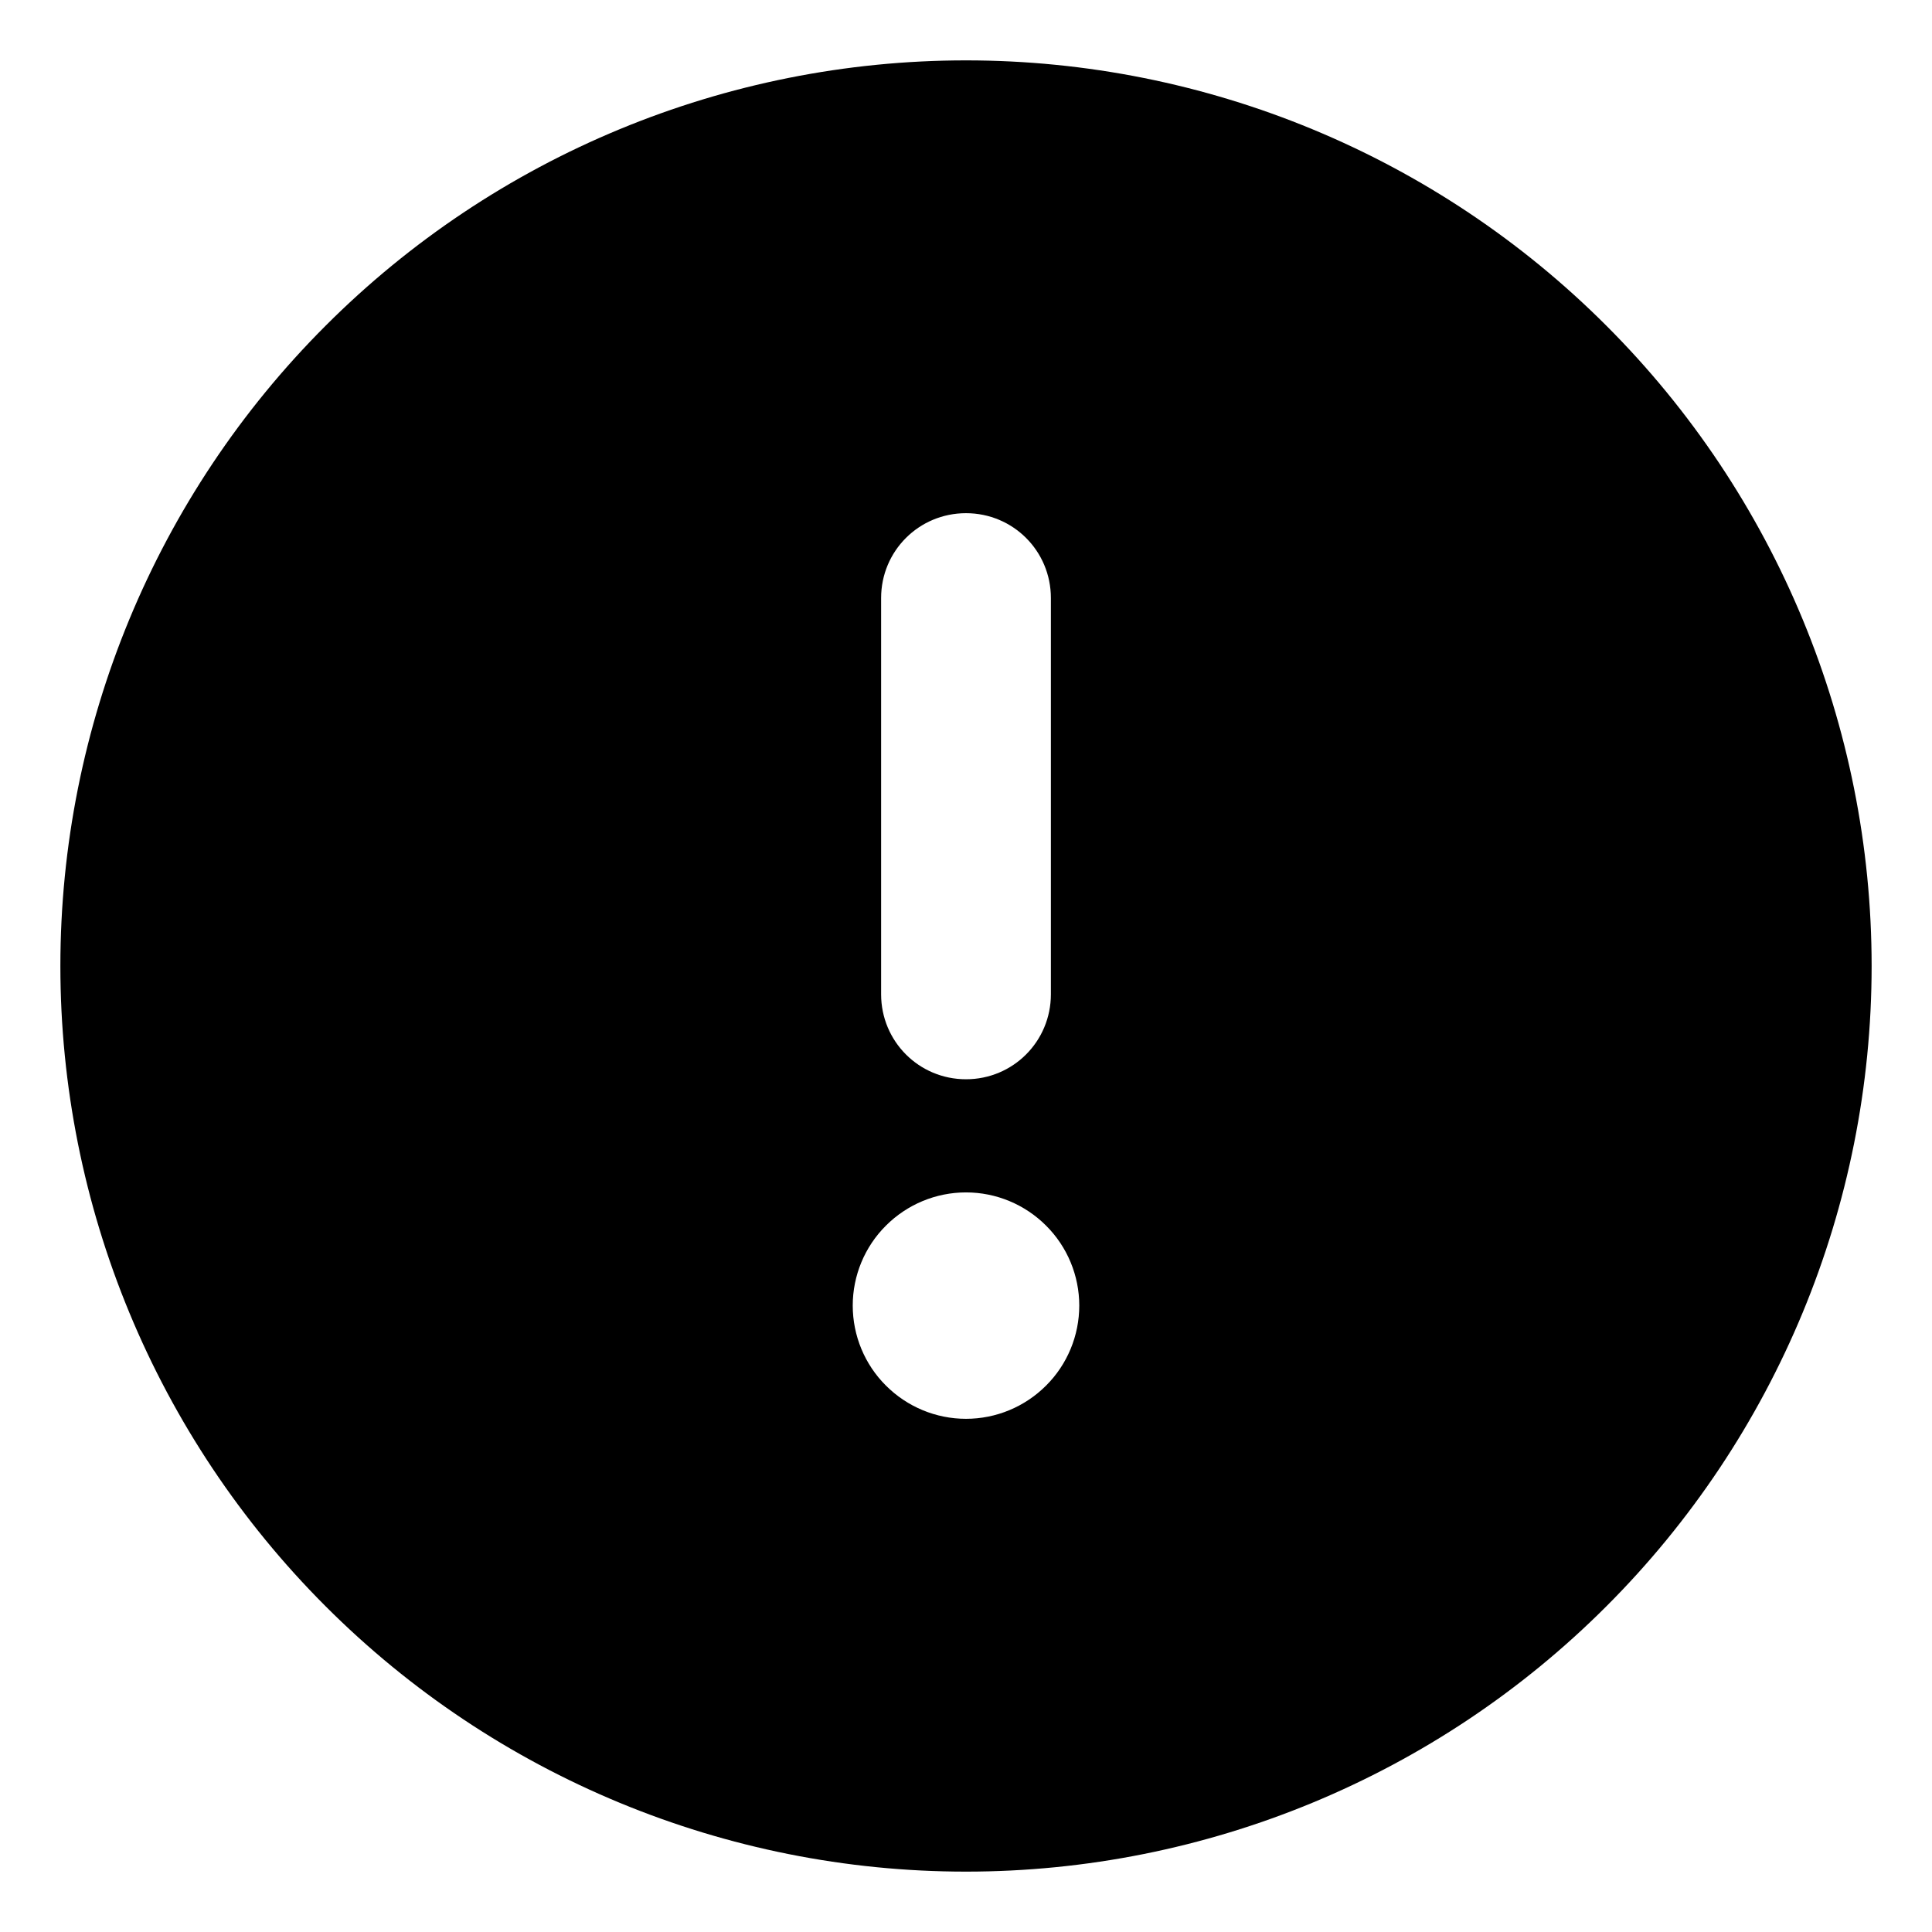
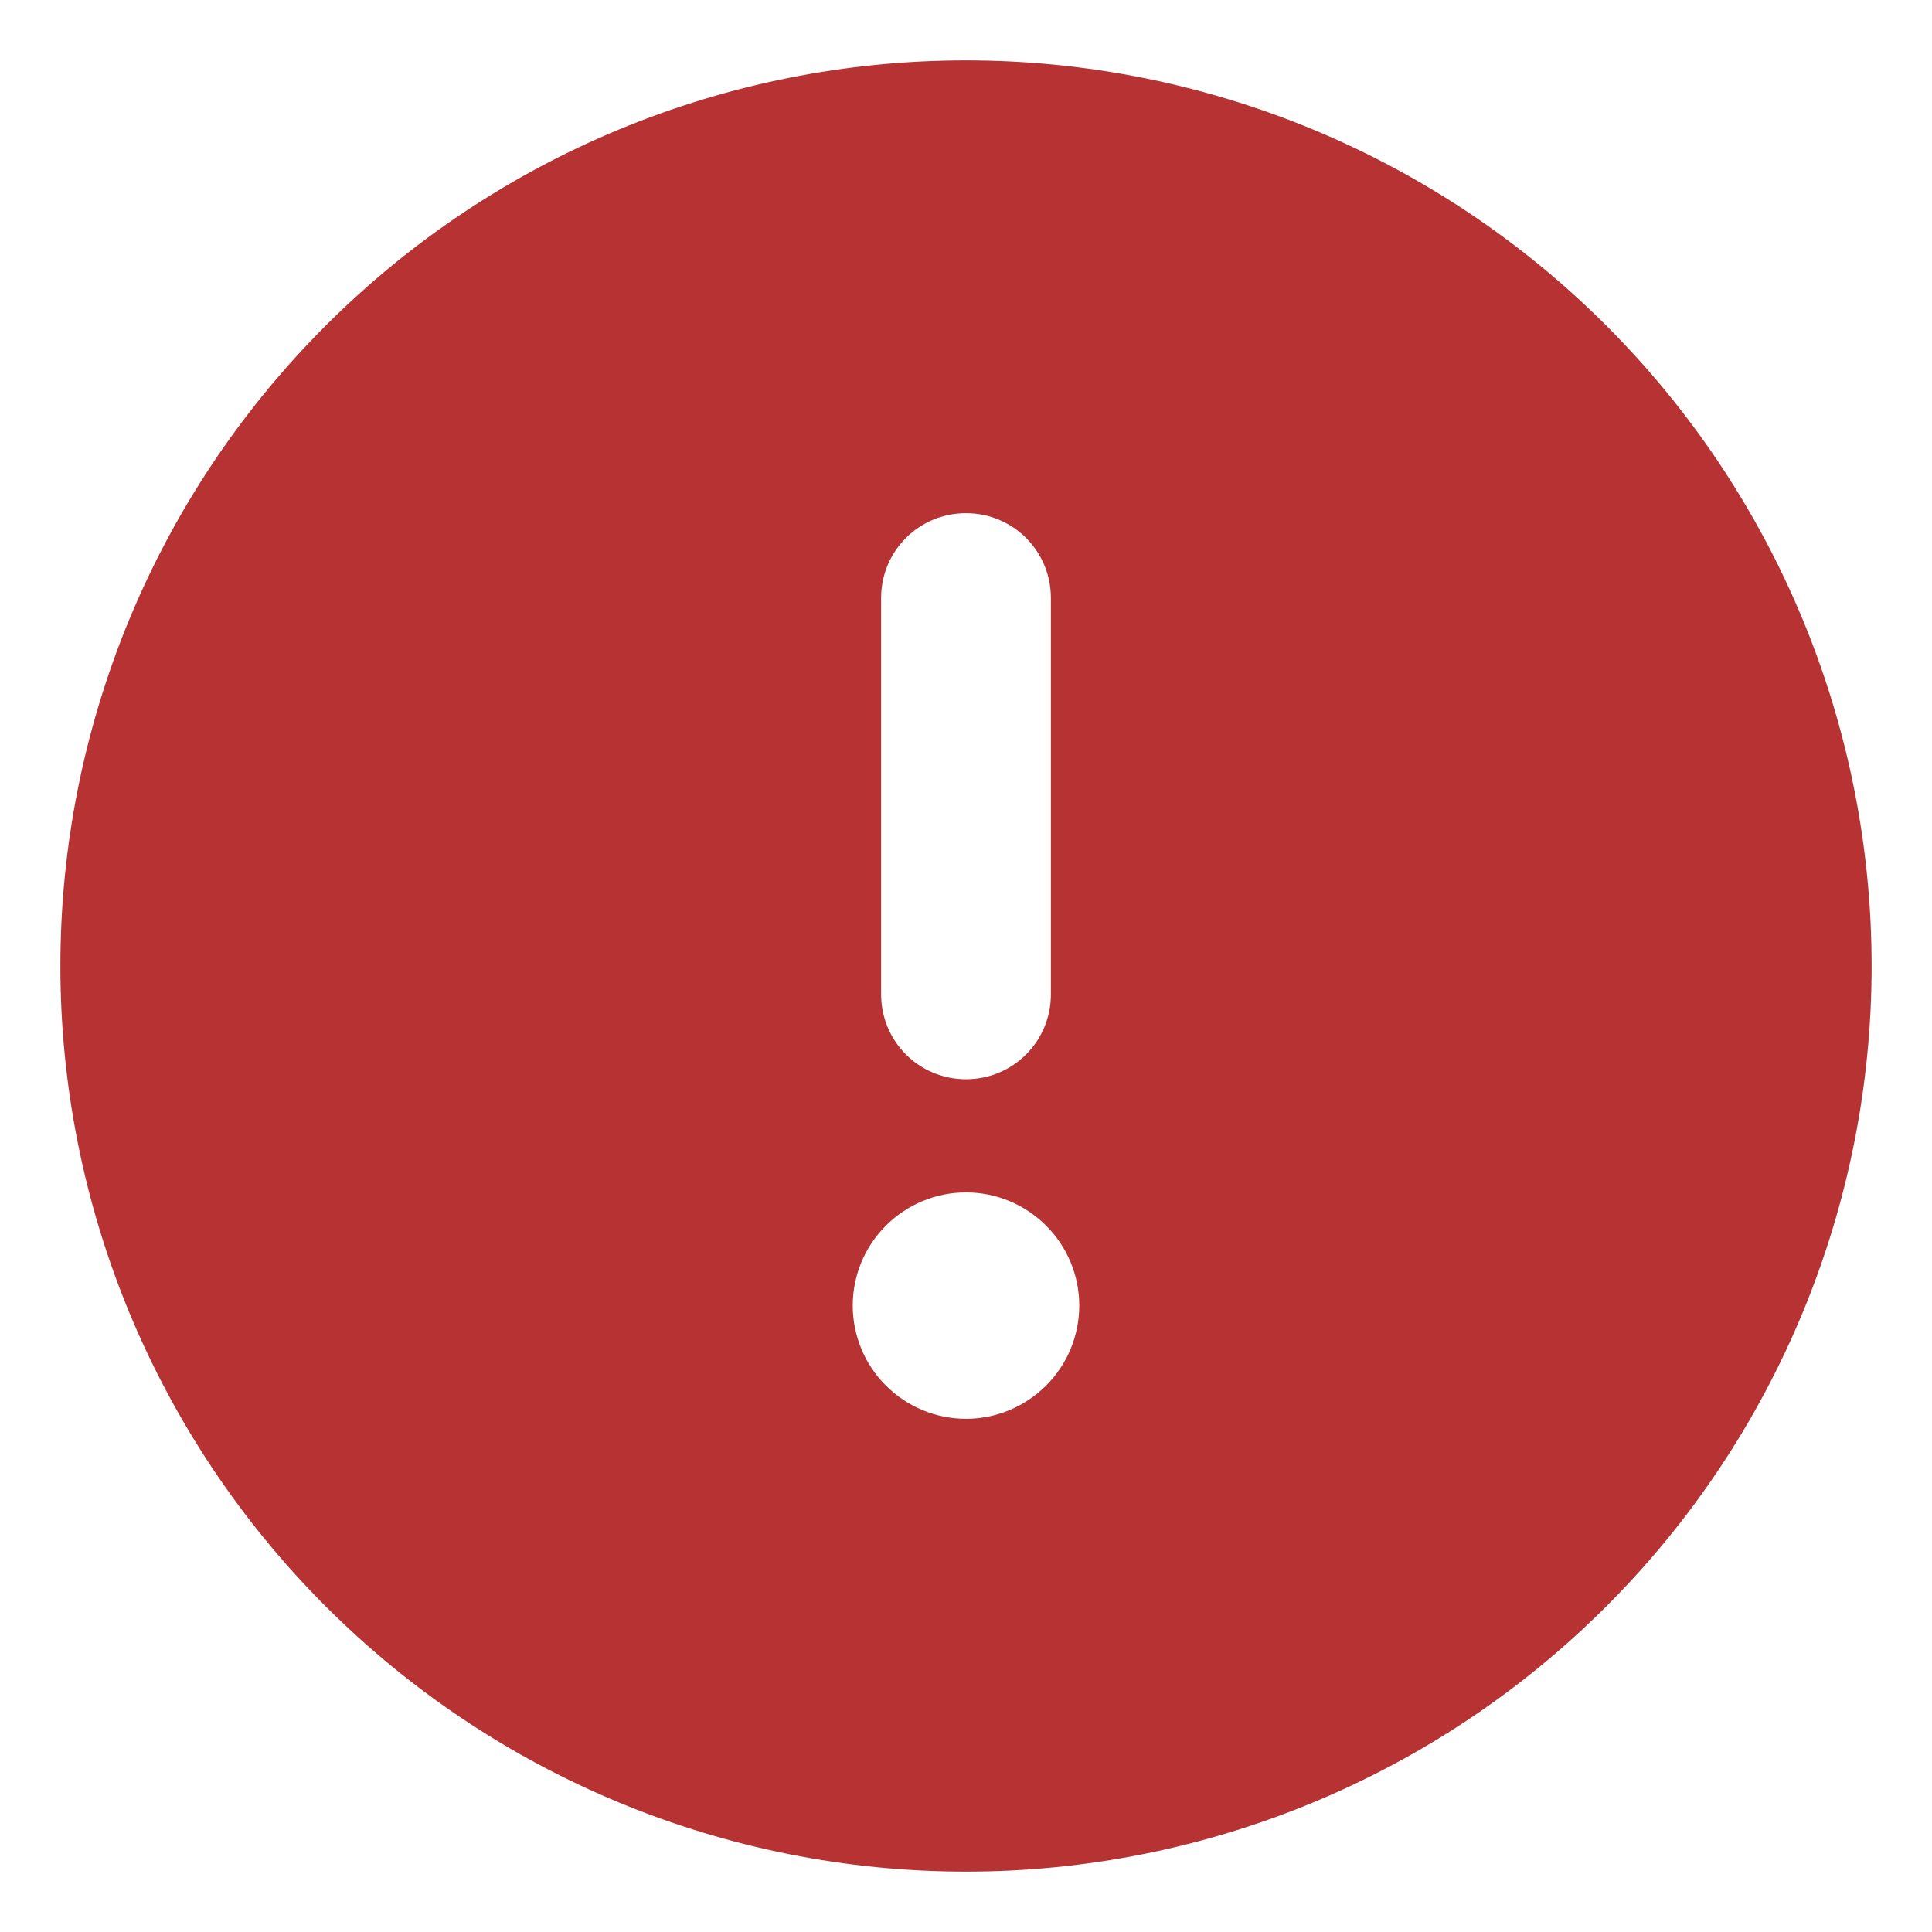
- <svg xmlns="http://www.w3.org/2000/svg" width="16" height="16" viewBox="0 0 16 16">
-   <defs />
-   <path d="M8,15.5 C6.011,15.5 4.103,14.71 2.697,13.303 C1.29,11.897 0.5,9.989 0.5,8 C0.5,6.011 1.29,4.103 2.697,2.697 C4.103,1.29 6.011,0.5 8,0.5 C9.989,0.5 11.897,1.29 13.303,2.697 C14.71,4.103 15.5,6.011 15.5,8 C15.5,9.989 14.71,11.897 13.303,13.303 C11.897,14.71 9.989,15.5 8,15.5 Z M8,4.25 C7.61,4.25 7.297,4.563 7.297,4.953 L7.297,8.234 C7.297,8.624 7.61,8.938 8,8.938 C8.39,8.938 8.703,8.624 8.703,8.234 L8.703,4.953 C8.703,4.563 8.39,4.25 8,4.25 Z M7.062,10.812 C7.062,11.061 7.161,11.3 7.337,11.475 C7.513,11.651 7.751,11.75 8,11.75 C8.249,11.75 8.487,11.651 8.663,11.475 C8.839,11.3 8.938,11.061 8.938,10.812 C8.938,10.564 8.839,10.325 8.663,10.15 C8.487,9.974 8.249,9.875 8,9.875 C7.751,9.875 7.513,9.974 7.337,10.15 C7.161,10.325 7.062,10.564 7.062,10.812 Z" />
+ <svg xmlns="http://www.w3.org/2000/svg" width="24" height="24" viewBox="0 0 16 16" fill="none">
+   <path d="M8 15.5C9.989 15.5 11.897 14.71 13.303 13.303C14.71 11.897 15.5 9.989 15.5 8C15.5 6.011 14.71 4.103 13.303 2.697C11.897 1.29 9.989 0.5 8 0.5C6.011 0.5 4.103 1.29 2.697 2.697C1.29 4.103 0.5 6.011 0.5 8C0.5 9.989 1.29 11.897 2.697 13.303C4.103 14.71 6.011 15.5 8 15.5ZM8 4.25C8.39 4.25 8.703 4.563 8.703 4.953V8.234C8.703 8.624 8.39 8.938 8 8.938C7.61 8.938 7.297 8.624 7.297 8.234V4.953C7.297 4.563 7.61 4.25 8 4.25ZM7.062 10.812C7.062 10.564 7.161 10.325 7.337 10.15C7.513 9.974 7.751 9.875 8 9.875C8.249 9.875 8.487 9.974 8.663 10.15C8.839 10.325 8.938 10.564 8.938 10.812C8.938 11.061 8.839 11.3 8.663 11.475C8.487 11.651 8.249 11.75 8 11.75C7.751 11.75 7.513 11.651 7.337 11.475C7.161 11.3 7.062 11.061 7.062 10.812Z" fill="#B73333" />
</svg>
